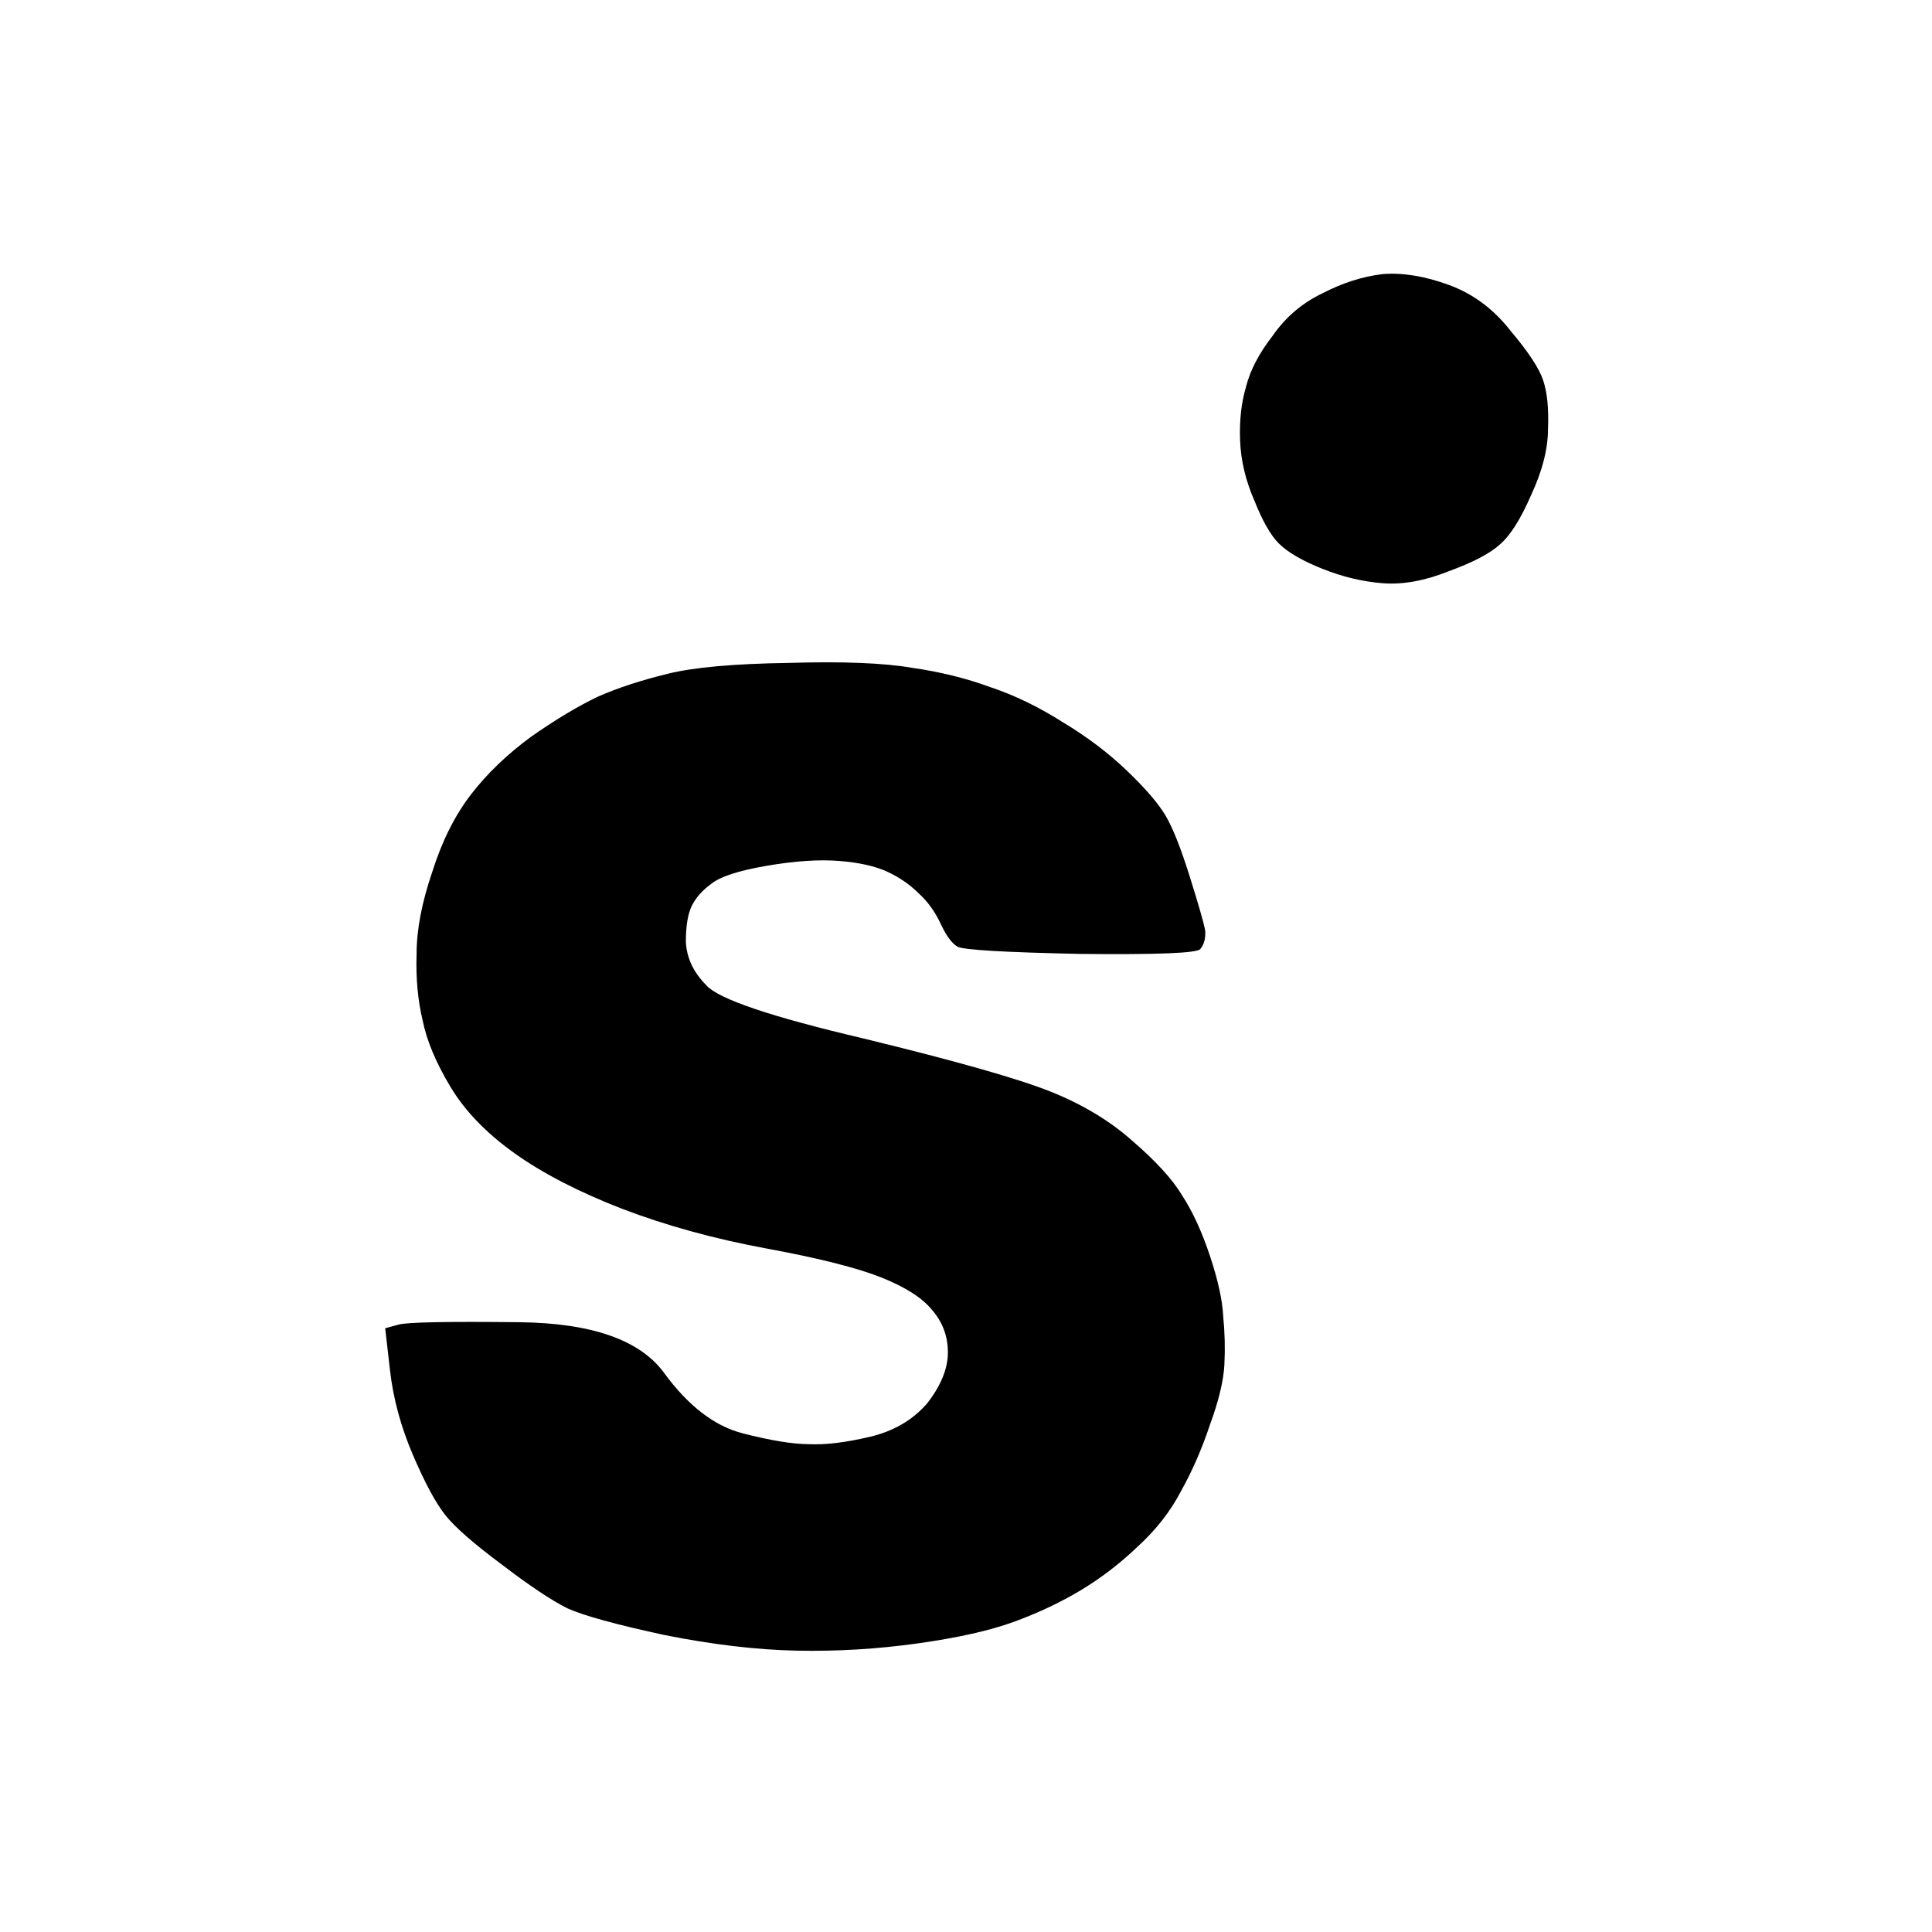
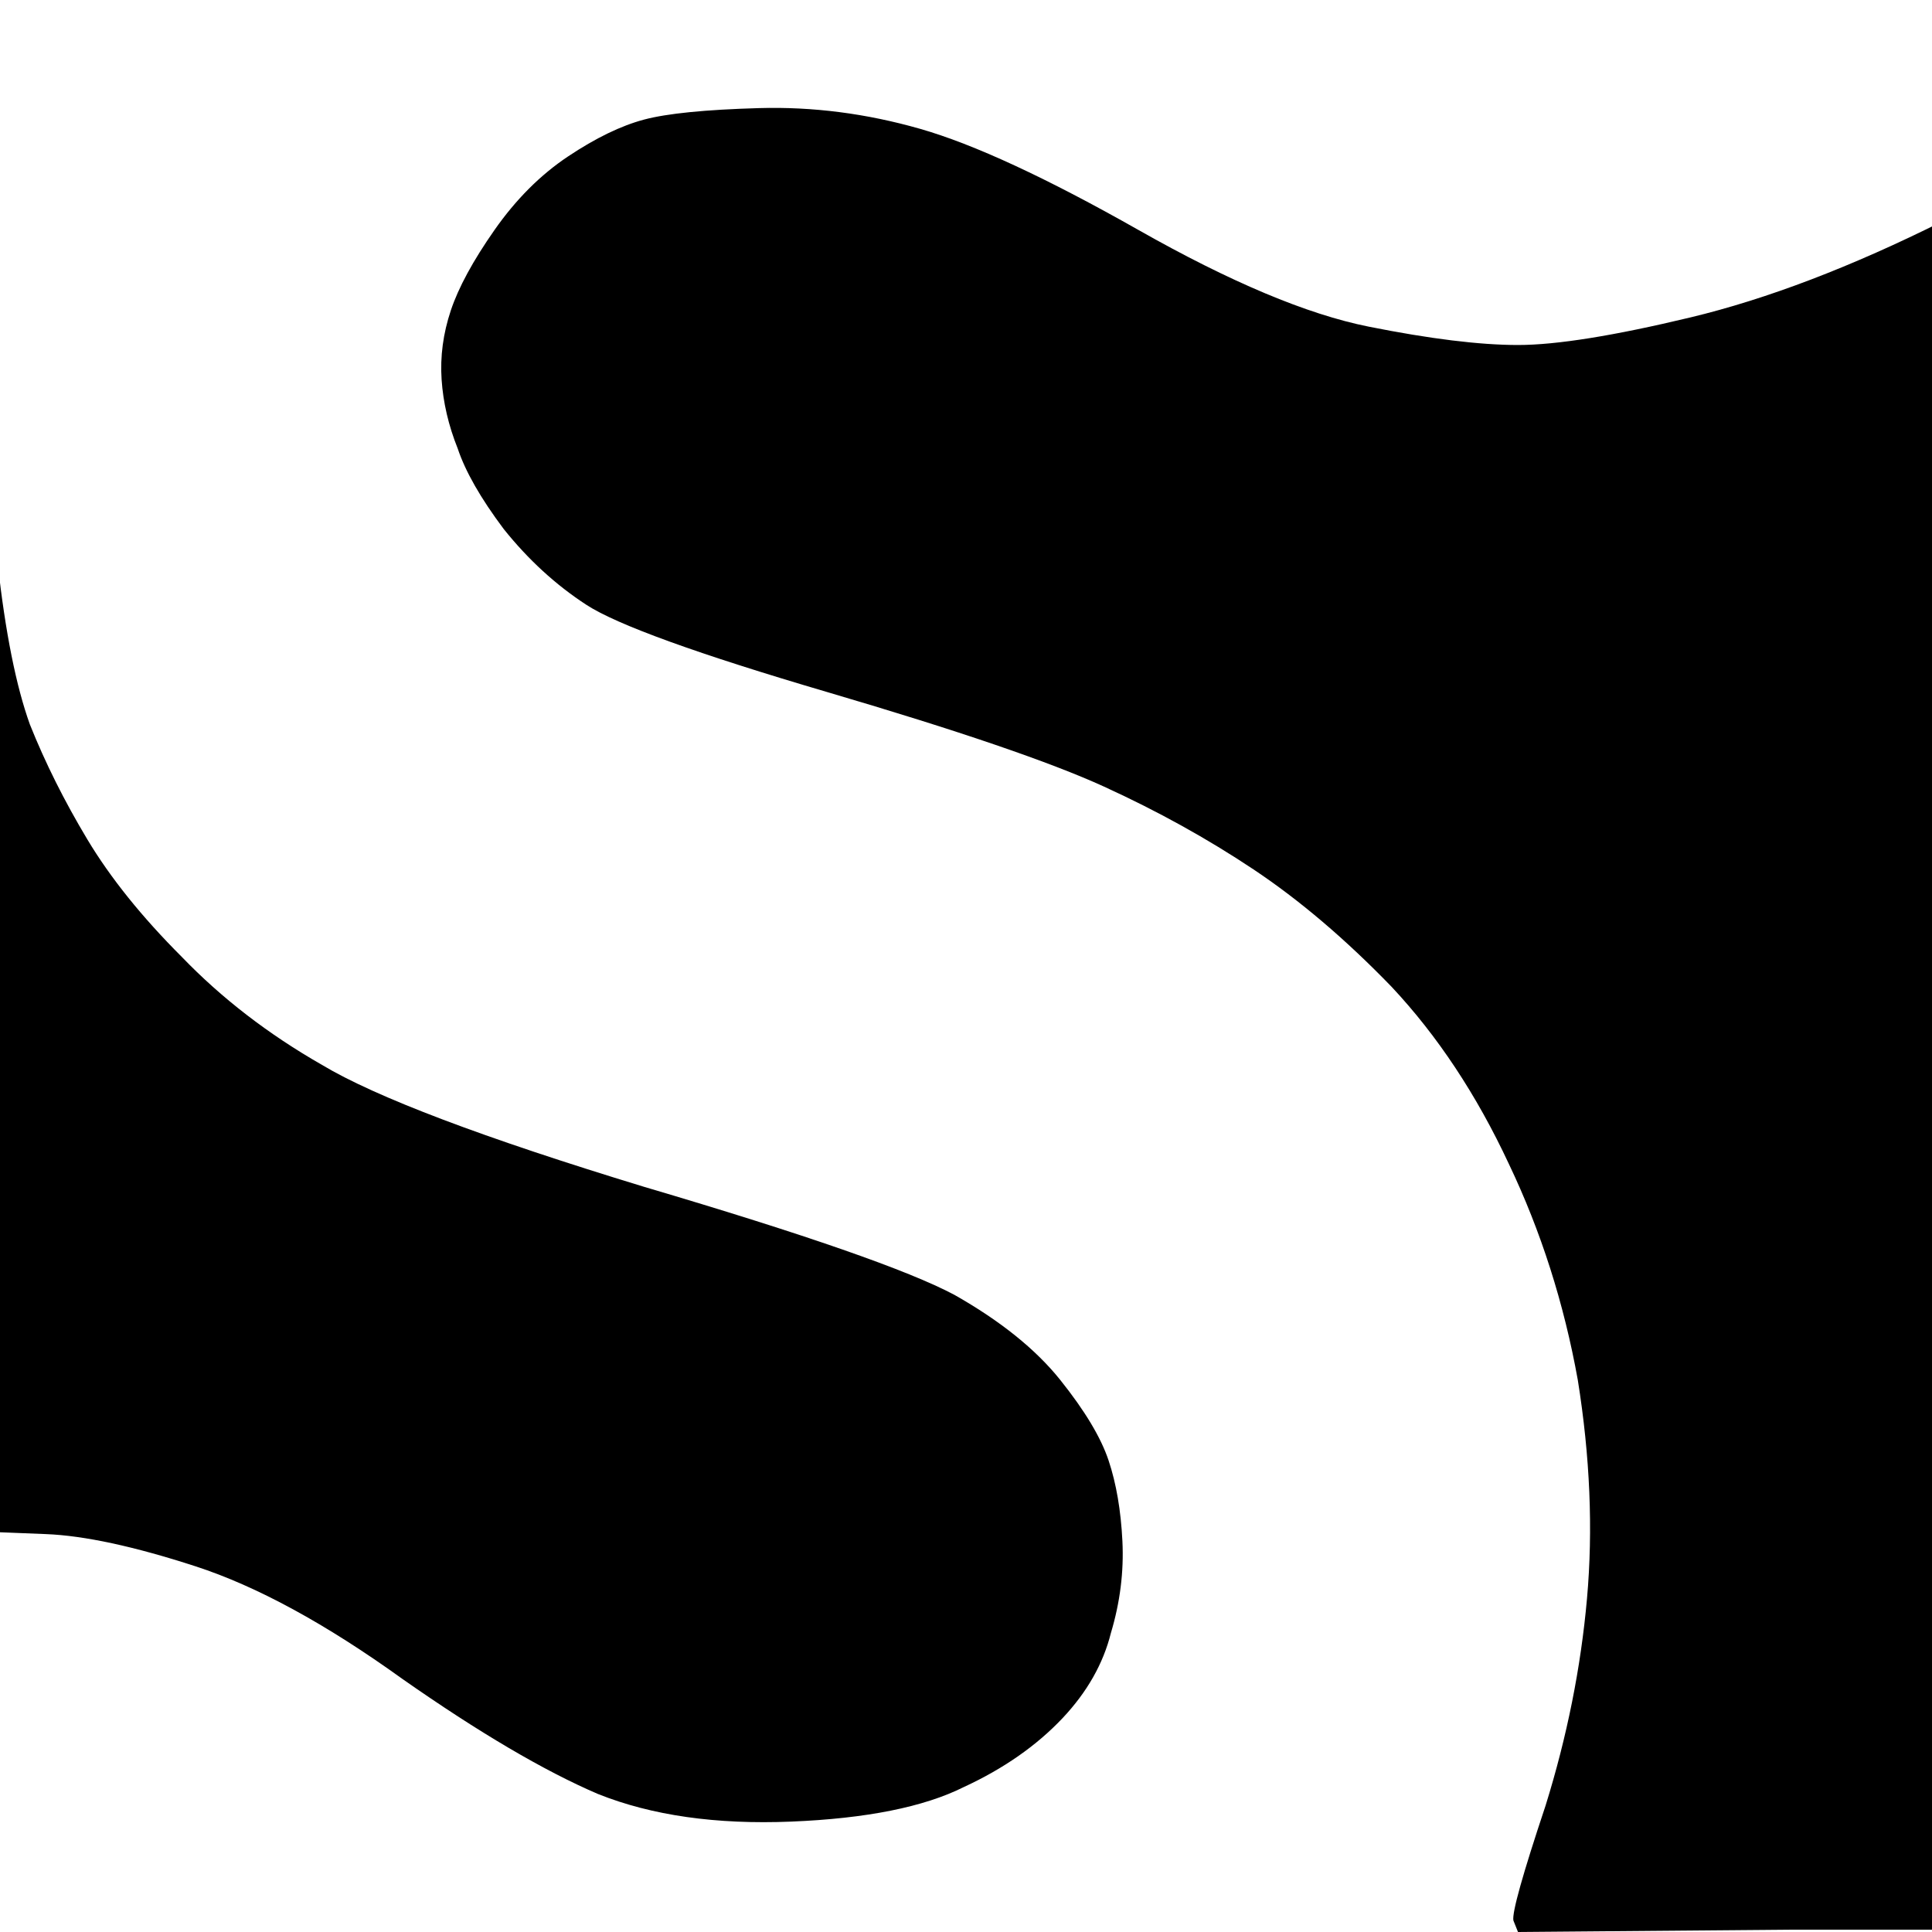
<svg xmlns="http://www.w3.org/2000/svg" viewBox="0 0 160 160" width="160" height="160">
-   <path fill="currentColor" fill-rule="evenodd" transform="translate(26 17)" d="M29.3 38.8 Q32.5 38.0 39.3 37.9 Q46.0 37.7 49.5 38.3 Q53.0 38.8 56.0 39.9 Q59.0 40.9 62.0 42.8 Q65.0 44.6 67.3 46.8 Q69.6 49.0 70.5 50.5 Q71.4 52.0 72.5 55.5 Q73.6 59.0 73.8 60.0 Q73.9 61.0 73.4 61.6 Q73.0 62.1 63.5 62.0 Q54.0 61.8 53.3 61.4 Q52.6 61.0 51.9 59.5 Q51.2 58.0 50.1 57.0 Q49.0 55.9 47.5 55.2 Q46.0 54.5 43.5 54.3 Q41.0 54.1 37.5 54.7 Q34.0 55.3 32.9 56.2 Q31.8 57.0 31.3 58.0 Q30.8 59.0 30.8 61.0 Q30.9 63.0 32.5 64.6 Q34.0 66.3 45.5 69.0 Q57.0 71.8 61.0 73.4 Q65.0 75.0 67.8 77.5 Q70.7 80.0 71.9 82.0 Q73.2 84.0 74.2 87.0 Q75.2 90.0 75.3 92.0 Q75.5 94.0 75.4 96.0 Q75.3 98.0 74.2 101.0 Q73.2 104.0 71.8 106.5 Q70.5 109.0 68.2 111.1 Q66.0 113.2 63.5 114.7 Q61.0 116.2 58.0 117.3 Q55.0 118.4 50.0 119.1 Q45.0 119.8 40.0 119.7 Q35.0 119.6 29.0 118.4 Q23.0 117.1 21.0 116.2 Q19.0 115.2 15.6 112.6 Q12.1 110.0 10.9 108.5 Q9.7 107.0 8.2 103.5 Q6.7 100.0 6.3 96.5 L5.9 93.0 L7.0 92.7 Q8.0 92.4 17.0 92.5 Q26.0 92.6 29.0 96.7 Q32.0 100.8 35.5 101.7 Q39.0 102.6 41.0 102.6 Q43.0 102.7 46.0 102.0 Q49.0 101.3 50.8 99.2 Q52.5 97.0 52.5 95.0 Q52.5 93.0 51.2 91.5 Q50.0 90.0 47.0 88.8 Q44.0 87.6 37.5 86.4 Q31.0 85.2 25.5 83.1 Q20.1 81.0 16.6 78.5 Q13.1 76.0 11.3 73.0 Q9.5 70.0 9.0 67.5 Q8.4 65.0 8.5 62.0 Q8.5 59.0 9.8 55.2 Q11.0 51.4 13.0 48.8 Q15.0 46.2 18.0 44.0 Q21.0 41.9 23.5 40.7 Q26.0 39.6 29.3 38.8 Z M83.5 7.3 Q86.0 6.0 88.5 5.7 Q91.0 5.5 94.0 6.6 Q97.0 7.7 99.1 10.4 Q101.3 13.0 101.8 14.5 Q102.3 16.0 102.2 18.5 Q102.2 21.0 100.8 24.0 Q99.5 27.0 98.2 28.1 Q97.0 29.2 94.0 30.3 Q91.0 31.5 88.5 31.3 Q86.0 31.1 83.5 30.1 Q81.0 29.1 79.9 28.0 Q78.9 27.0 77.9 24.5 Q76.8 22.0 76.7 19.5 Q76.6 17.0 77.2 15.0 Q77.7 13.0 79.4 10.8 Q81.0 8.5 83.5 7.3 Z" />
+   <clipPath id="frame">
+     <rect width="160" height="160" rx="0" />
+   </clipPath>
+   <g clip-path="url(#frame)">
+     <path fill="currentColor" fill-rule="evenodd" transform="scale(1.904762) translate(-414.5 -34.0)" d="M344.8 42.5 L345.3 40.0 L346.7 39.7 Q348.0 39.4 356.7 39.7 L365.4 40.0 L365.7 62.5 Q366.0 85.0 366.7 88.0 Q367.4 91.0 369.2 93.1 Q371.0 95.2 374.0 96.4 Q377.0 97.5 379.5 97.4 Q382.0 97.2 384.5 96.0 Q387.0 94.8 389.0 92.3 Q391.0 89.7 391.8 85.3 Q392.7 81.0 392.8 60.7 L393.0 40.3 L394.0 39.9 Q395.0 39.5 403.5 39.5 Q412.0 39.5 412.7 39.8 Q413.4 40.0 413.7 40.5 Q413.9 41.0 413.9 47.5 Q413.9 54.0 414.4 58.5 Q414.9 63.0 415.8 65.5 Q416.8 68.0 418.3 70.5 Q419.8 73.0 422.4 75.6 Q425.0 78.3 428.5 80.3 Q432.0 82.4 442.5 85.6 Q453.0 88.7 456.0 90.3 Q459.0 92.0 460.6 94.0 Q462.2 96.0 462.7 97.5 Q463.2 99.0 463.3 101.0 Q463.4 103.0 462.8 105.0 Q462.3 107.0 460.7 108.7 Q459.0 110.5 456.4 111.7 Q453.8 113.0 448.9 113.2 Q444.0 113.4 440.5 112.0 Q437.0 110.5 432.0 107.0 Q427.0 103.4 423.0 102.1 Q419.0 100.8 416.5 100.7 L414.0 100.6 L413.9 107.3 Q413.8 114.0 412.9 120.5 Q412.1 127.0 409.0 133.0 Q406.0 139.0 404.0 141.2 Q402.0 143.5 399.5 145.3 Q397.0 147.2 394.0 148.6 Q391.0 150.0 386.0 151.2 Q381.0 152.3 376.0 152.3 Q371.0 152.3 364.0 150.8 L357.0 149.2 L356.6 148.1 Q356.3 147.0 358.1 139.5 Q360.0 132.0 361.0 131.5 Q362.0 131.1 365.5 131.9 Q369.0 132.8 372.5 133.0 Q376.0 133.1 379.5 132.2 Q383.0 131.3 385.0 129.9 Q387.0 128.5 388.7 126.2 Q390.4 124.0 391.2 121.0 Q392.1 118.0 392.3 115.5 L392.5 113.0 L391.8 112.7 Q391.0 112.4 385.0 114.8 Q379.0 117.2 374.5 117.2 Q370.0 117.2 366.5 116.2 Q363.0 115.2 360.8 114.1 Q358.5 113.0 356.0 111.0 Q353.5 109.0 351.8 106.7 Q350.0 104.5 348.3 101.2 Q346.6 98.0 345.6 93.0 Q344.6 88.0 344.5 66.5 Q344.4 45.0 344.8 42.5 Z M510.1 39.3 Q515.2 38.0 520.1 37.9 Q525.0 37.9 529.0 38.8 Q533.0 39.7 536.0 41.2 Q539.0 42.8 542.5 45.7 L546.0 48.5 L551.5 44.5 Q557.0 40.6 559.5 39.7 Q562.0 38.9 565.5 38.3 Q569.0 37.8 574.5 38.4 Q580.0 38.9 583.5 40.5 Q586.9 42.0 589.4 44.0 Q591.9 46.0 594.8 49.5 Q597.6 53.0 599.6 59.5 Q601.6 66.0 601.9 91.0 Q602.2 116.0 601.9 117.0 L601.6 118.0 L591.3 118.0 L581.0 118.0 L580.6 93.5 Q580.2 69.0 579.1 66.6 Q578.0 64.2 577.0 62.9 Q576.0 61.7 574.5 60.6 Q573.0 59.6 571.0 59.1 Q569.0 58.7 567.0 58.8 Q565.0 58.8 562.0 60.3 Q559.0 61.8 557.3 63.9 Q555.5 66.0 554.9 68.0 Q554.2 70.0 554.1 93.0 Q554.0 116.0 553.7 117.0 L553.5 118.0 L543.1 118.0 L532.8 118.0 L532.5 117.0 Q532.2 116.0 532.3 98.5 Q532.4 81.0 532.1 75.5 Q531.8 70.0 530.9 67.5 Q530.0 65.0 528.5 63.1 Q527.0 61.1 525.5 60.2 Q524.0 59.3 521.5 59.1 Q519.0 58.8 516.5 59.2 Q514.0 59.6 511.5 61.2 Q509.0 62.8 507.7 64.4 Q506.5 66.0 505.6 68.5 Q504.7 71.0 504.6 93.5 Q504.5 116.0 504.3 116.9 L504.0 117.9 L492.2 117.9 L480.5 118.0 L480.3 117.5 Q480.2 117.0 481.7 112.5 Q483.1 108.0 483.5 103.5 Q483.9 99.0 483.1 94.0 Q482.2 89.0 480.1 84.6 Q478.0 80.1 475.0 76.9 Q472.0 73.8 469.0 71.8 Q466.0 69.8 462.5 68.2 Q459.0 66.6 450.5 64.1 Q442.0 61.6 440.0 60.3 Q438.0 59.0 436.4 57.0 Q434.9 55.0 434.4 53.5 Q433.8 52.0 433.7 50.5 Q433.6 49.0 434.1 47.5 Q434.6 46.0 436.0 44.0 Q437.4 42.0 439.2 40.8 Q441.0 39.6 442.5 39.2 Q444.0 38.8 447.5 38.7 Q451.0 38.6 454.5 39.6 Q458.0 40.6 464.0 44.0 Q470.0 47.4 474.0 48.2 Q478.0 49.0 480.5 49.0 Q483.0 49.0 488.0 47.8 Q493.0 46.6 499.0 43.6 Q505.0 40.6 510.1 39.3 Z" />
+   </g>
</svg>
